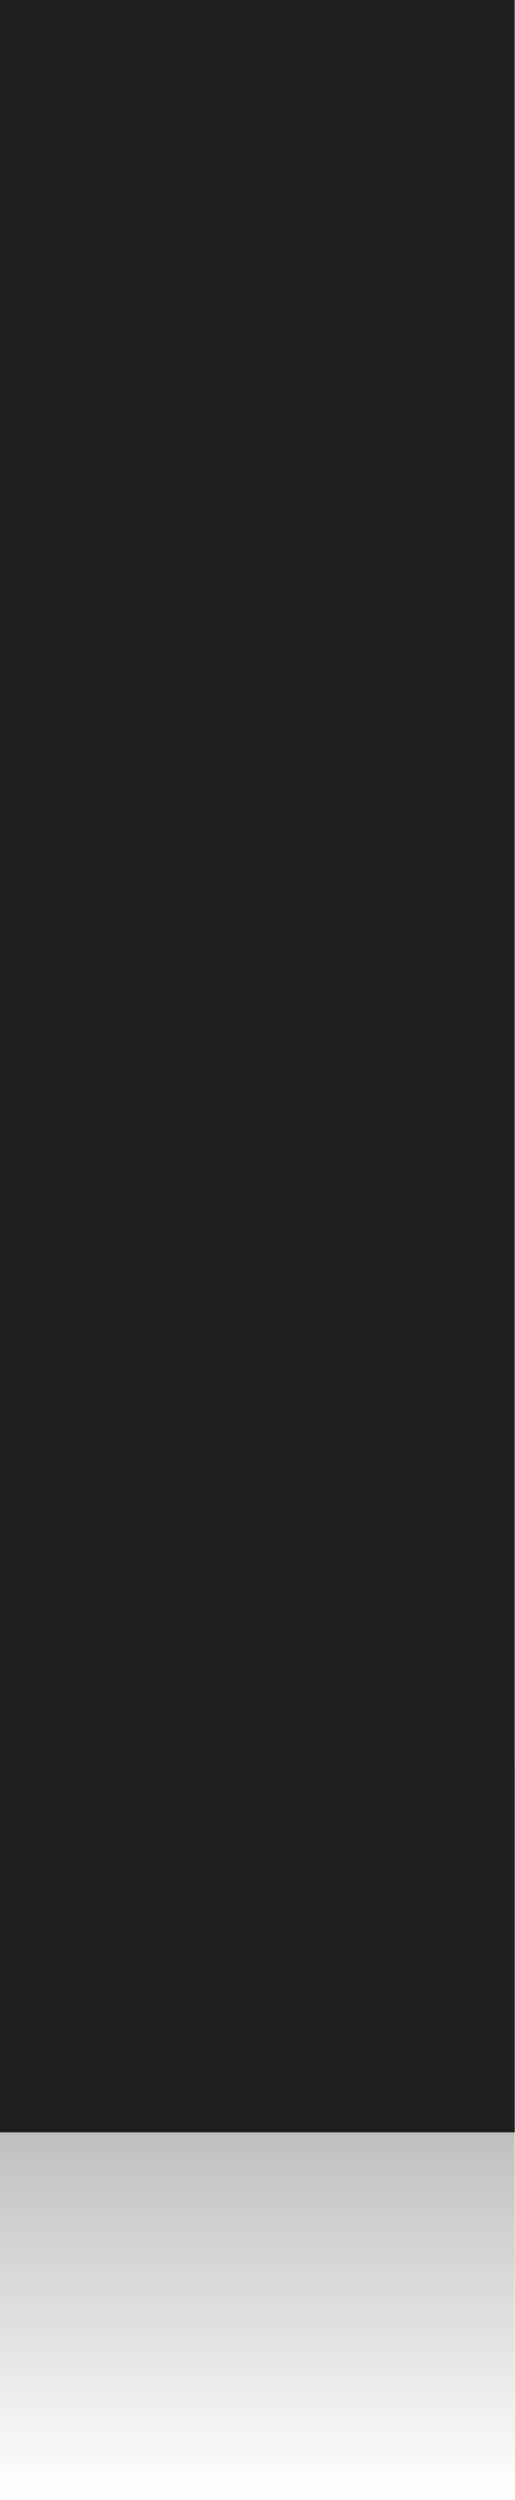
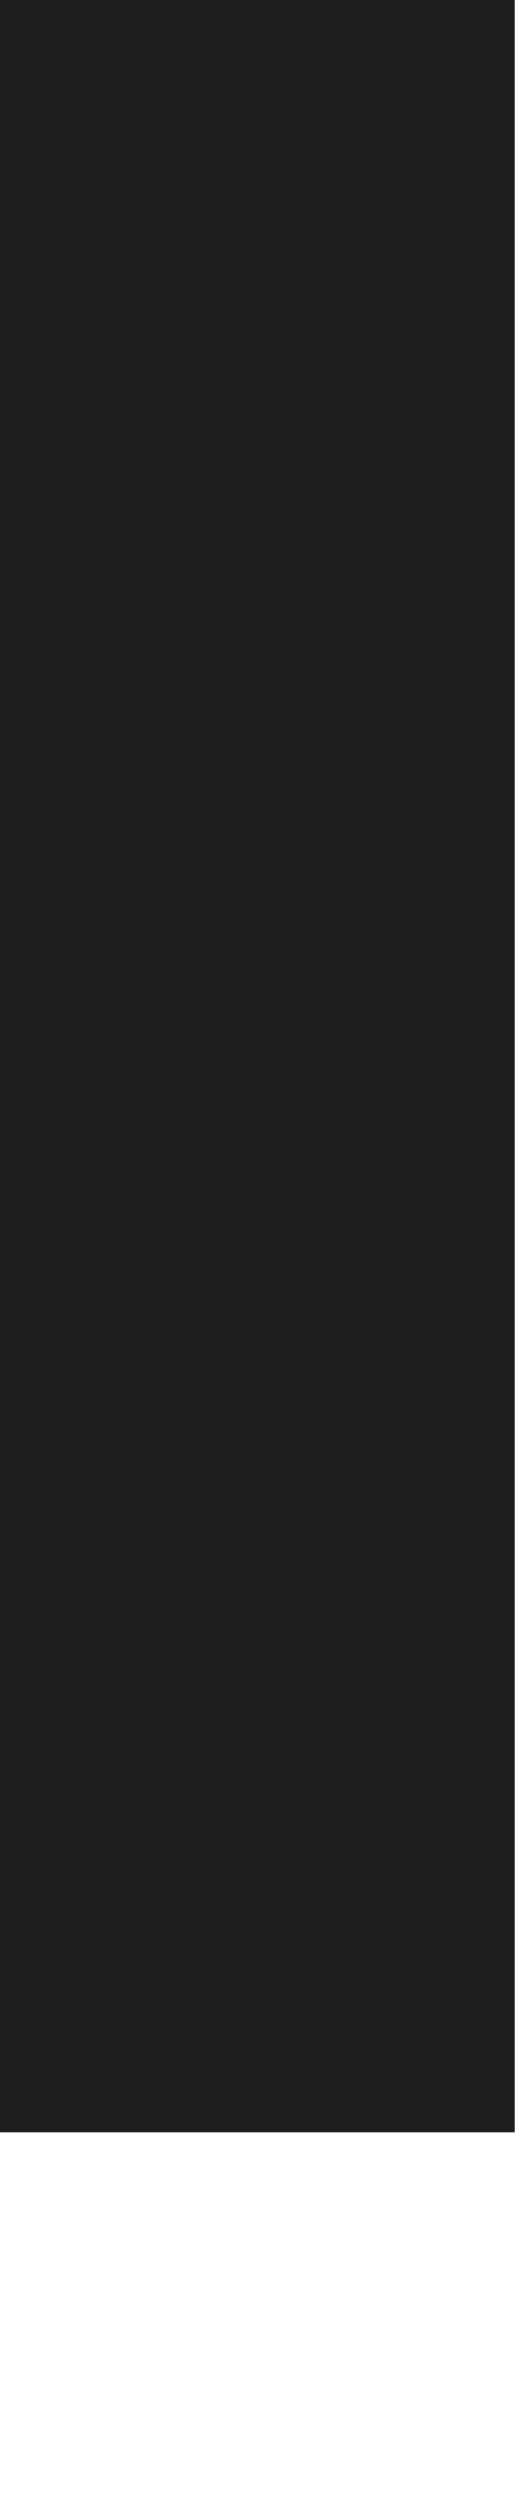
<svg xmlns="http://www.w3.org/2000/svg" xmlns:xlink="http://www.w3.org/1999/xlink" width="7" height="34" viewBox="0 0 7 34" version="1.1" id="svg8">
  <defs id="defs2">
    <linearGradient id="linearGradient7337" x1="53" x2="53" y1="53" y2="59" gradientTransform="matrix(0.21875,0,0,1.666667,-11.59375,223.6708)" gradientUnits="userSpaceOnUse" xlink:href="#shadow" />
    <linearGradient id="shadow">
      <stop id="stop2639-7" offset="0" style="stop-opacity:0.25" />
      <stop id="stop2655-5" offset="0.5" style="stop-opacity:0.25" />
      <stop id="stop2641-3" offset="1" style="stop-opacity:0" />
    </linearGradient>
  </defs>
  <g id="layer1" transform="translate(0,-288.0041)">
-     <path style="color:#000000;line-height:normal;font-family:Sans;text-indent:0;text-align:start;text-transform:none;display:inline;fill:url(#linearGradient7337);stroke:none;stroke-width:0.306" id="path1628" d="m 0,322.004 h 7 v -10 H 0 Z" />
+     <path style="color:#000000;line-height:normal;font-family:Sans;text-indent:0;text-align:start;text-transform:none;display:none;fill:url(#linearGradient7337);stroke:none;stroke-width:0.306" id="path1628" d="m 0,322.004 h 7 v -10 H 0 Z" />
    <rect style="opacity:1;fill:#1e1e20;fill-opacity:1;stroke:none;stroke-width:3.109;stroke-linecap:butt;stroke-linejoin:round;stroke-miterlimit:4;stroke-dasharray:none;stroke-opacity:1" id="rect817" width="7" height="29" x="0" y="288.004" />
  </g>
</svg>
